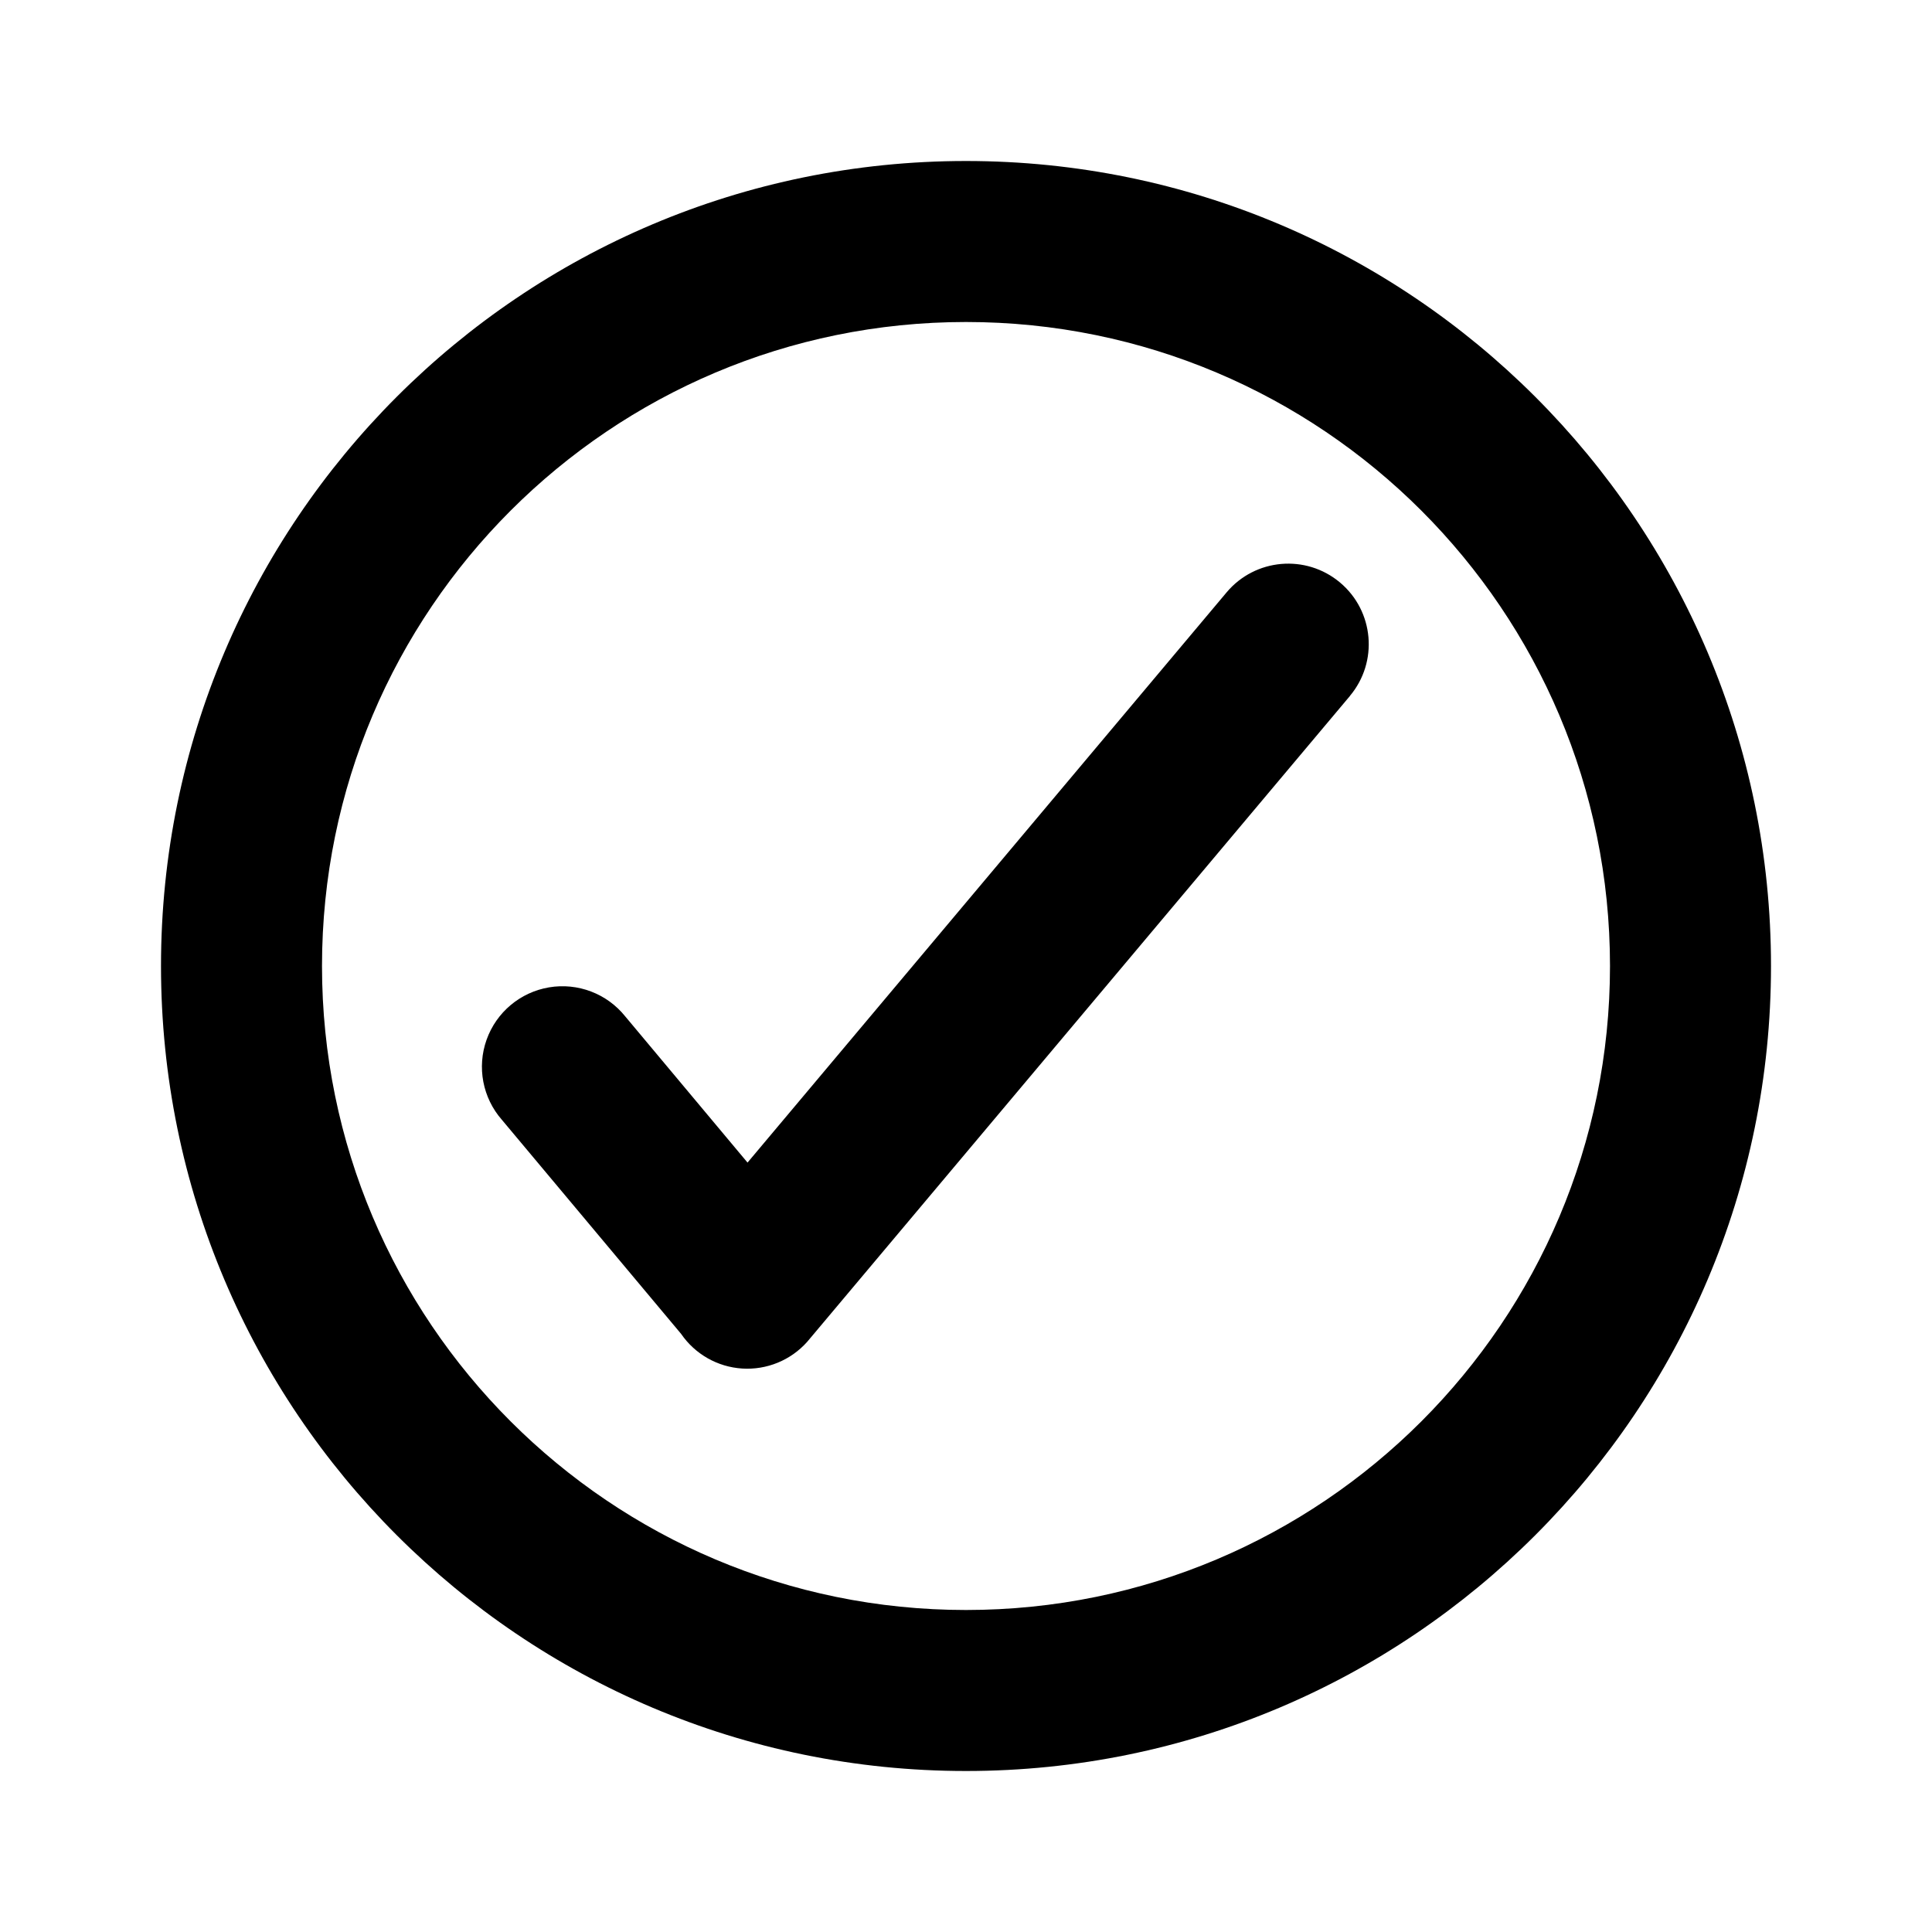
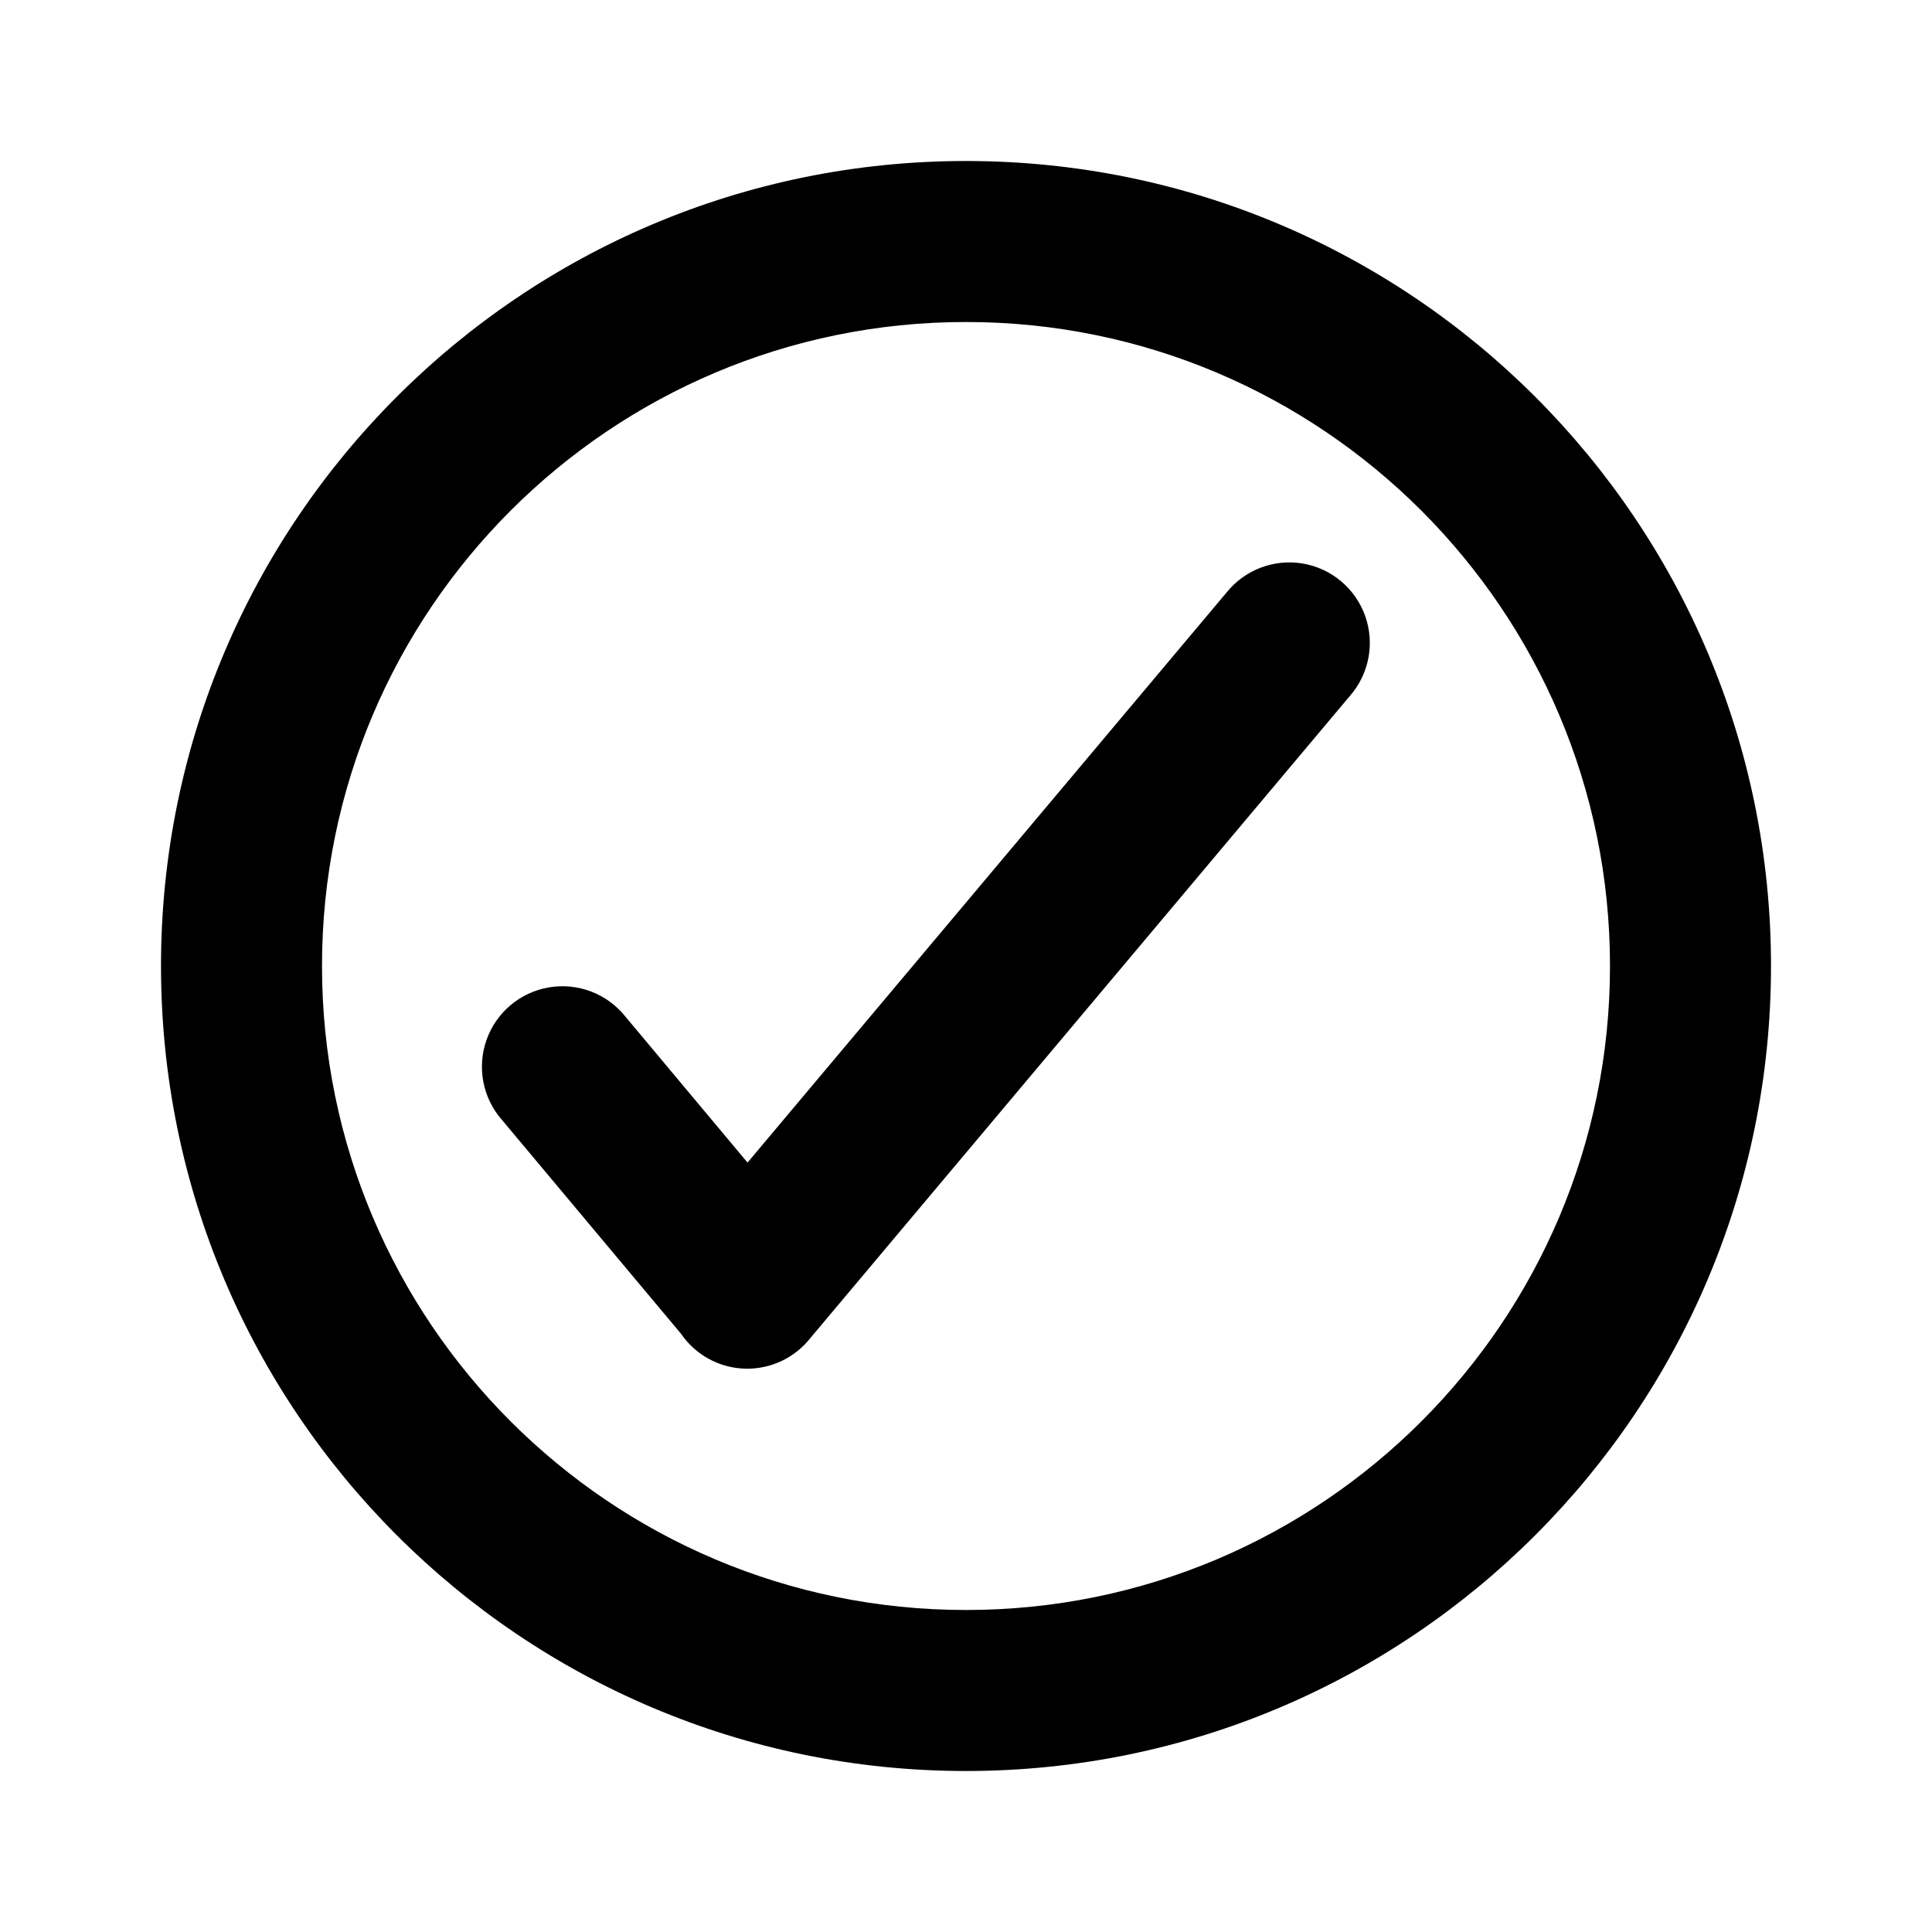
<svg xmlns="http://www.w3.org/2000/svg" viewBox="0 0 24 24">
-   <path d="M12 22C6.477 22 2 17.523 2 12S6.477 2 12 2s10 4.477 10 10-4.477 10-10 10zm0-2a8 8 0 1 0 0-16 8 8 0 0 0 0 16zm4.77-11.355l-6.744 8.025a.997.997 0 0 1-1.565-.1l-2.227-2.66a1 1 0 1 1 1.532-1.285l1.52 1.817 5.951-7.083a1 1 0 1 1 1.532 1.286z" />
+   <path d="M12 2c5.523 0 10 4.477 10 10s-4.477 10-10 10S2 17.523 2 12 6.477 2 12 2zm0 2a8 8 0 100 16 8 8 0 000-16zm3.237 3.36a1 1 0 111.532 1.285l-6.743 8.025a.997.997 0 01-1.565-.1l-2.227-2.66a1 1 0 111.532-1.285l1.52 1.817z" />
</svg>
